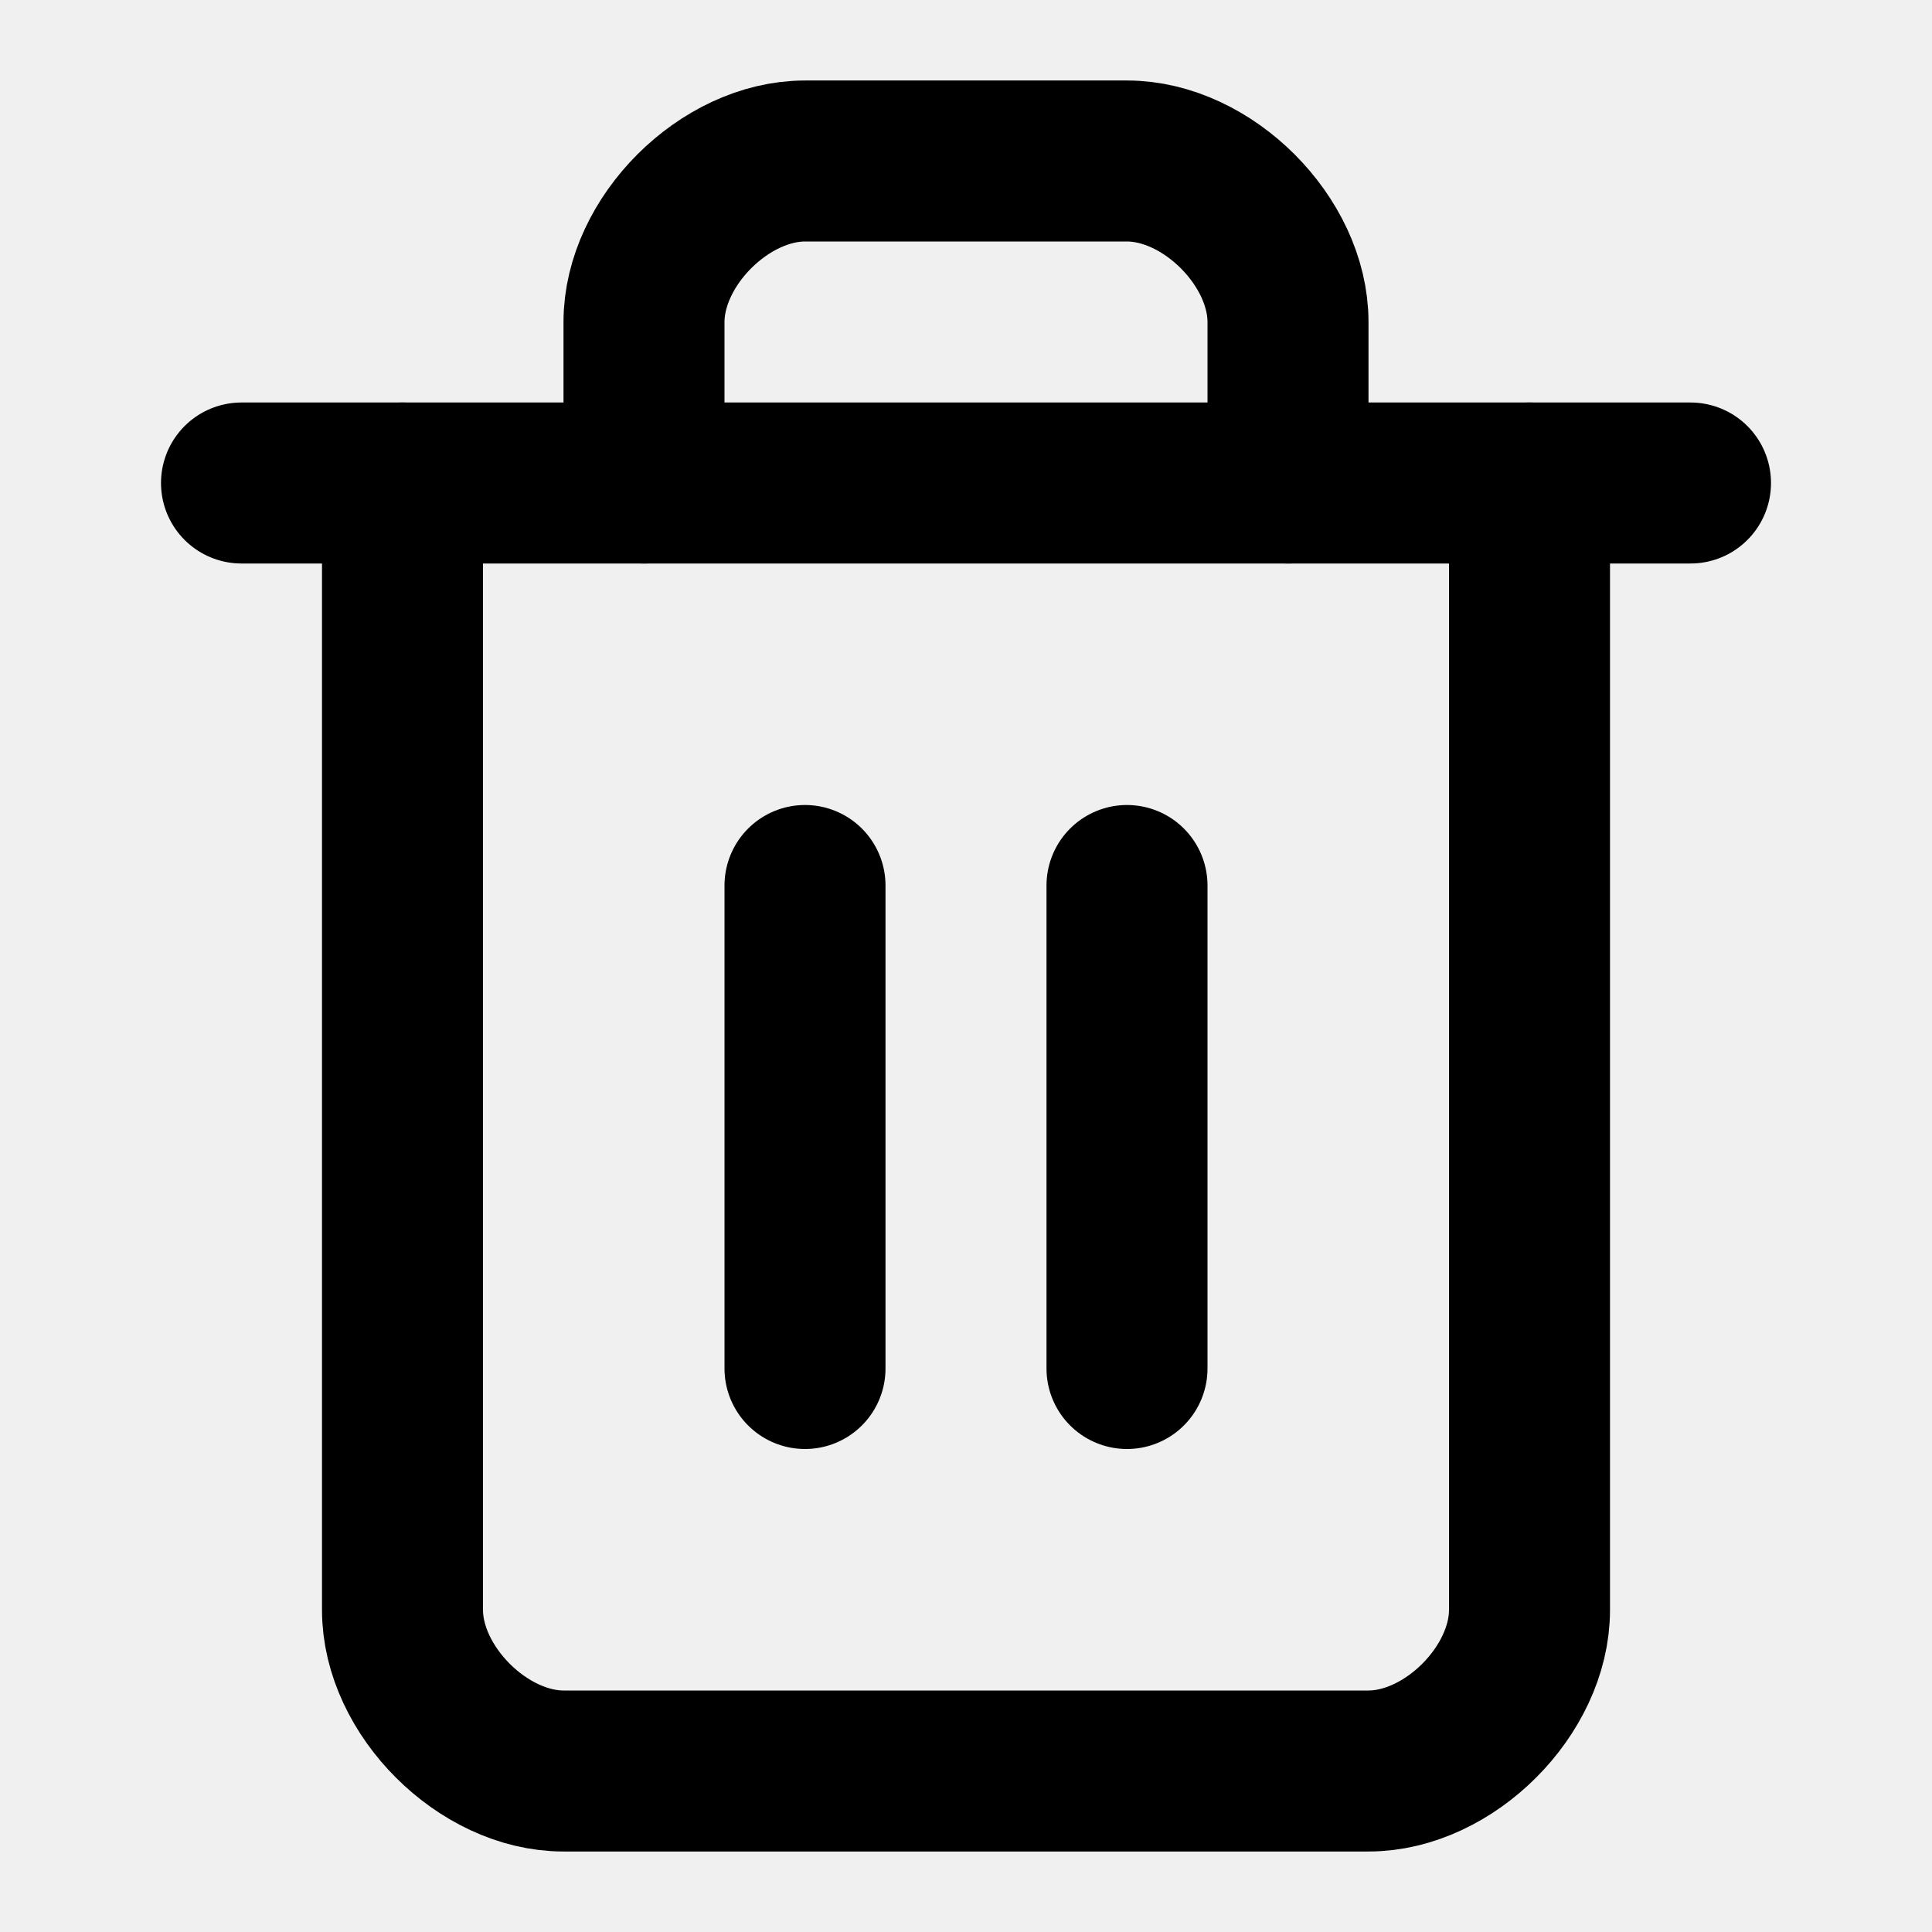
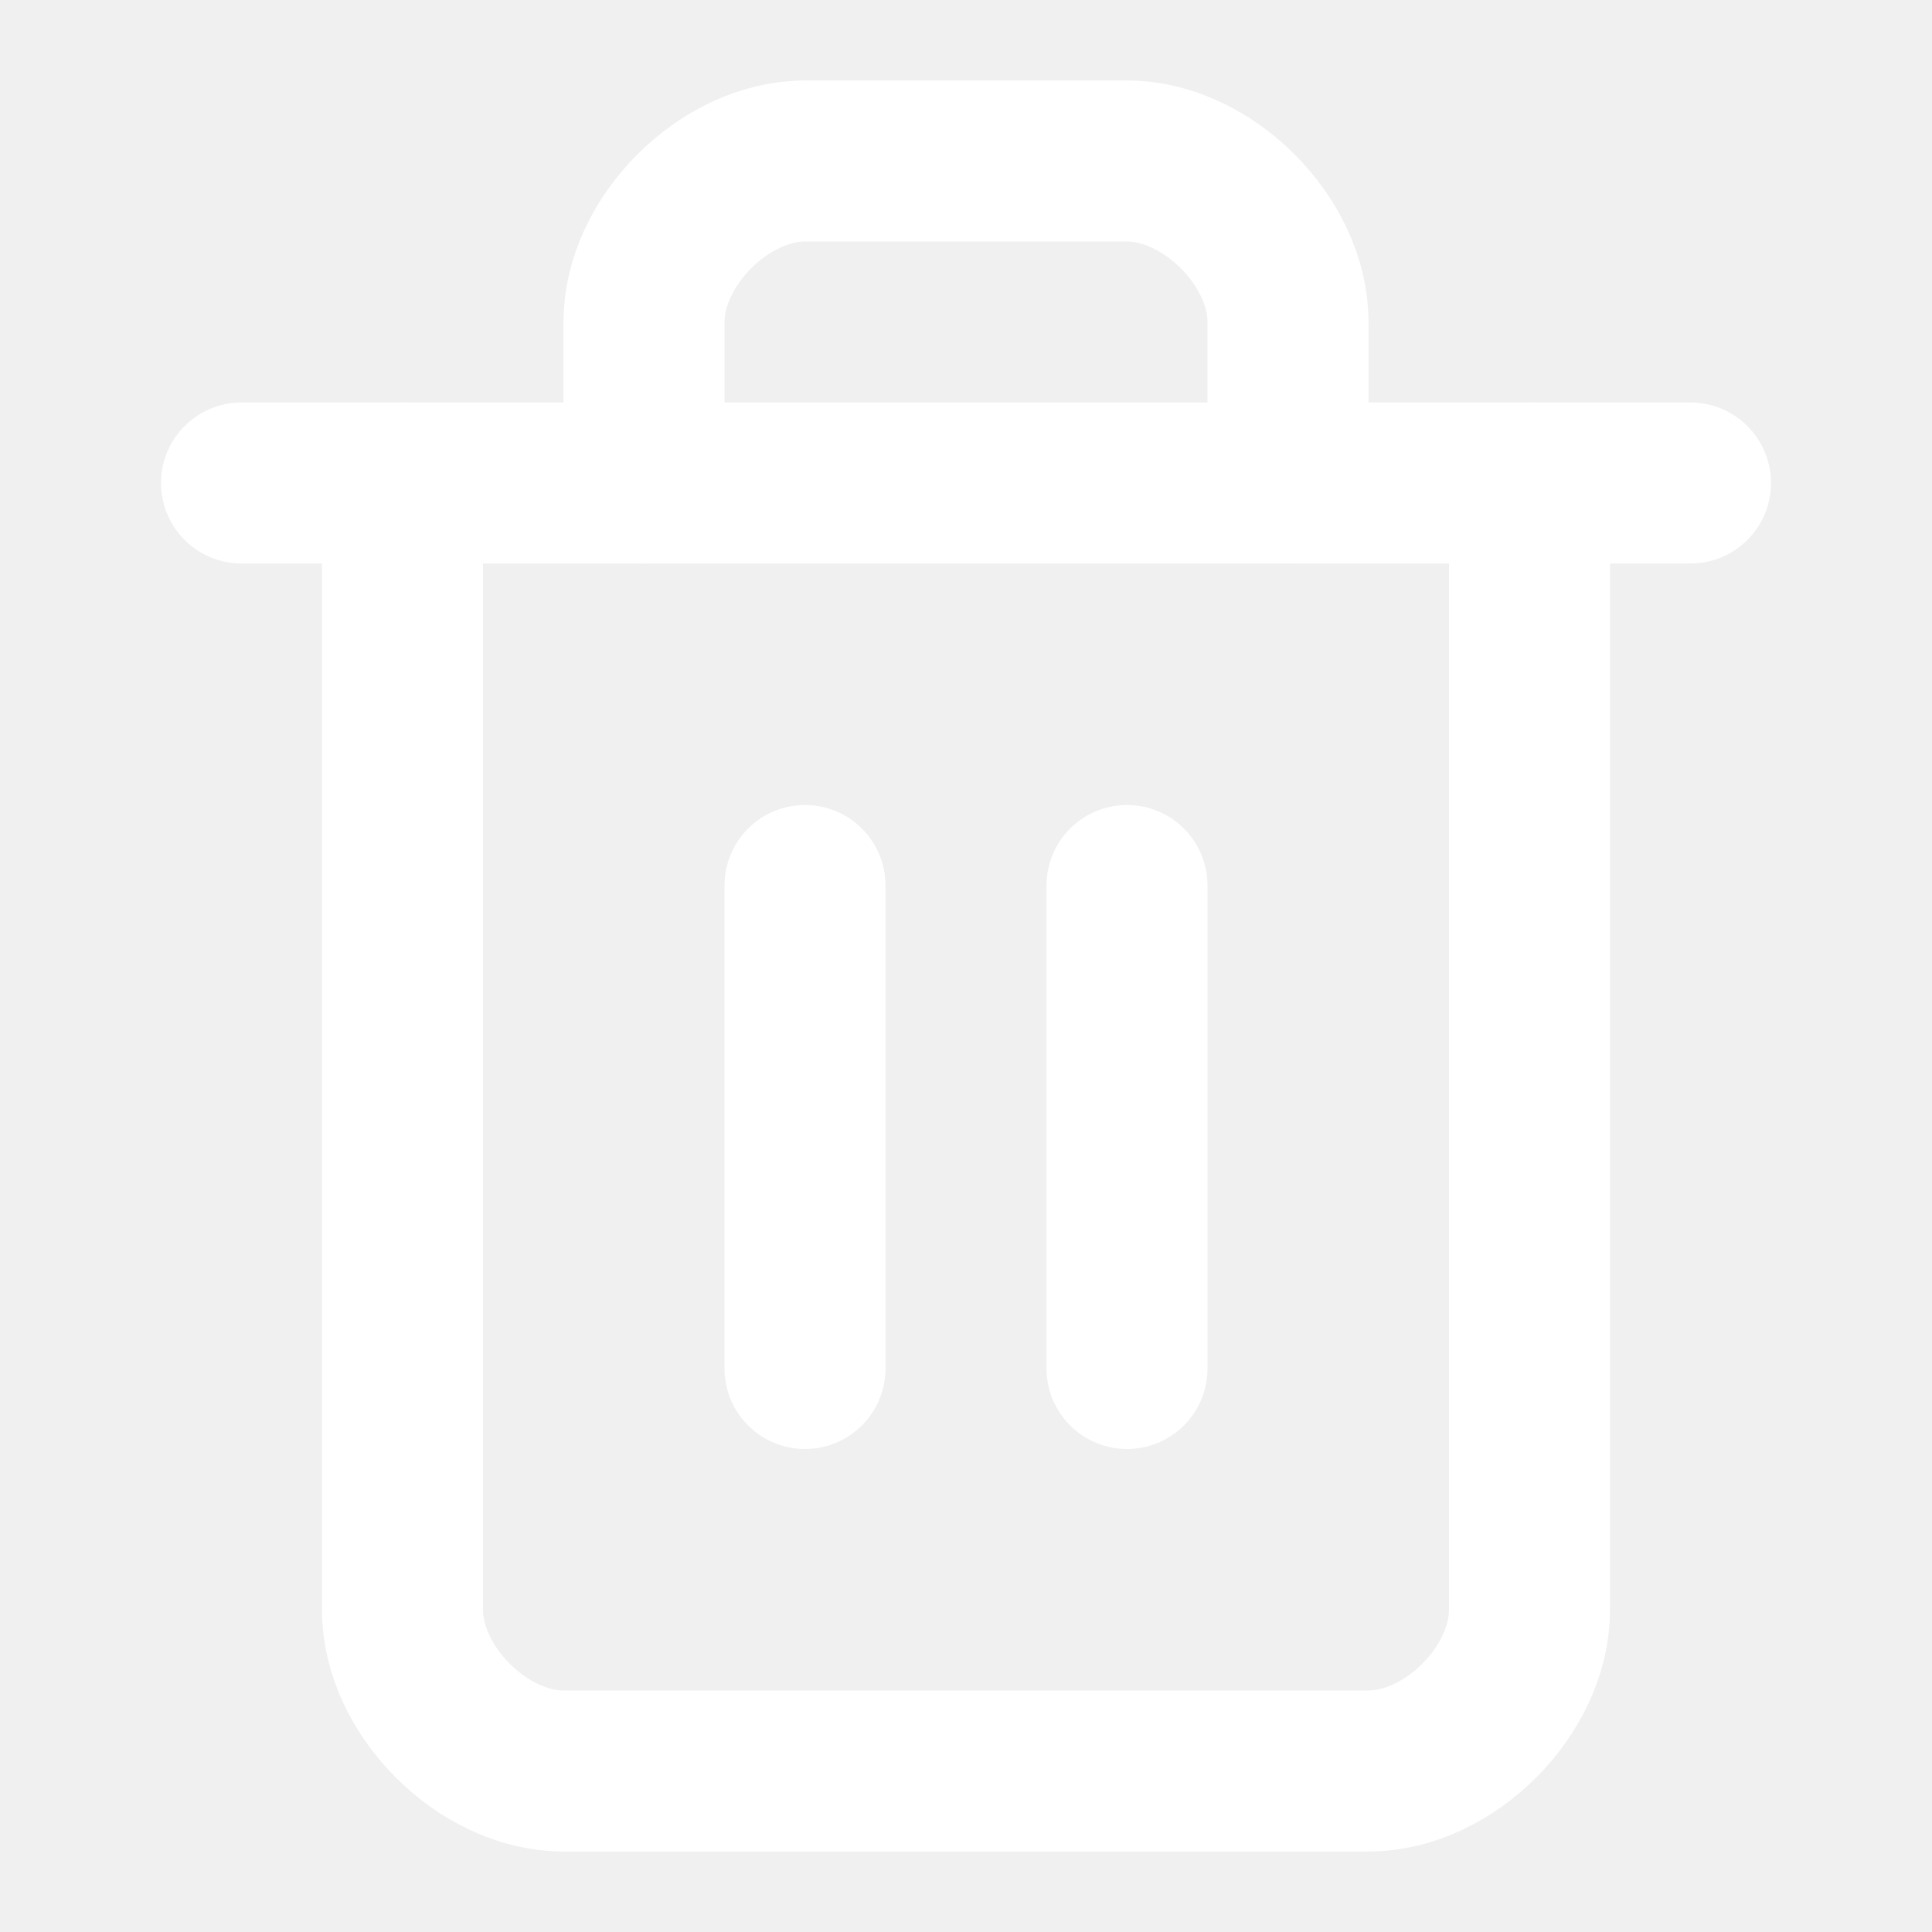
- <svg xmlns="http://www.w3.org/2000/svg" width="24" height="24" viewBox="0 0 24 24" fill="none" stroke="currentColor" stroke-width="2" stroke-linecap="round" stroke-linejoin="round">
+ <svg xmlns="http://www.w3.org/2000/svg" width="24" height="24" viewBox="0 0 24 24" fill="none" stroke="#FFFFFF" stroke-width="2" stroke-linecap="round" stroke-linejoin="round">
  <path d="M3 6h18" />
  <path d="M19 6v14c0 1-1 2-2 2H7c-1 0-2-1-2-2V6" />
  <path d="M8 6V4c0-1 1-2 2-2h4c1 0 2 1 2 2v2" />
  <line x1="10" x2="10" y1="11" y2="17" />
  <line x1="14" x2="14" y1="11" y2="17" />
</svg>
